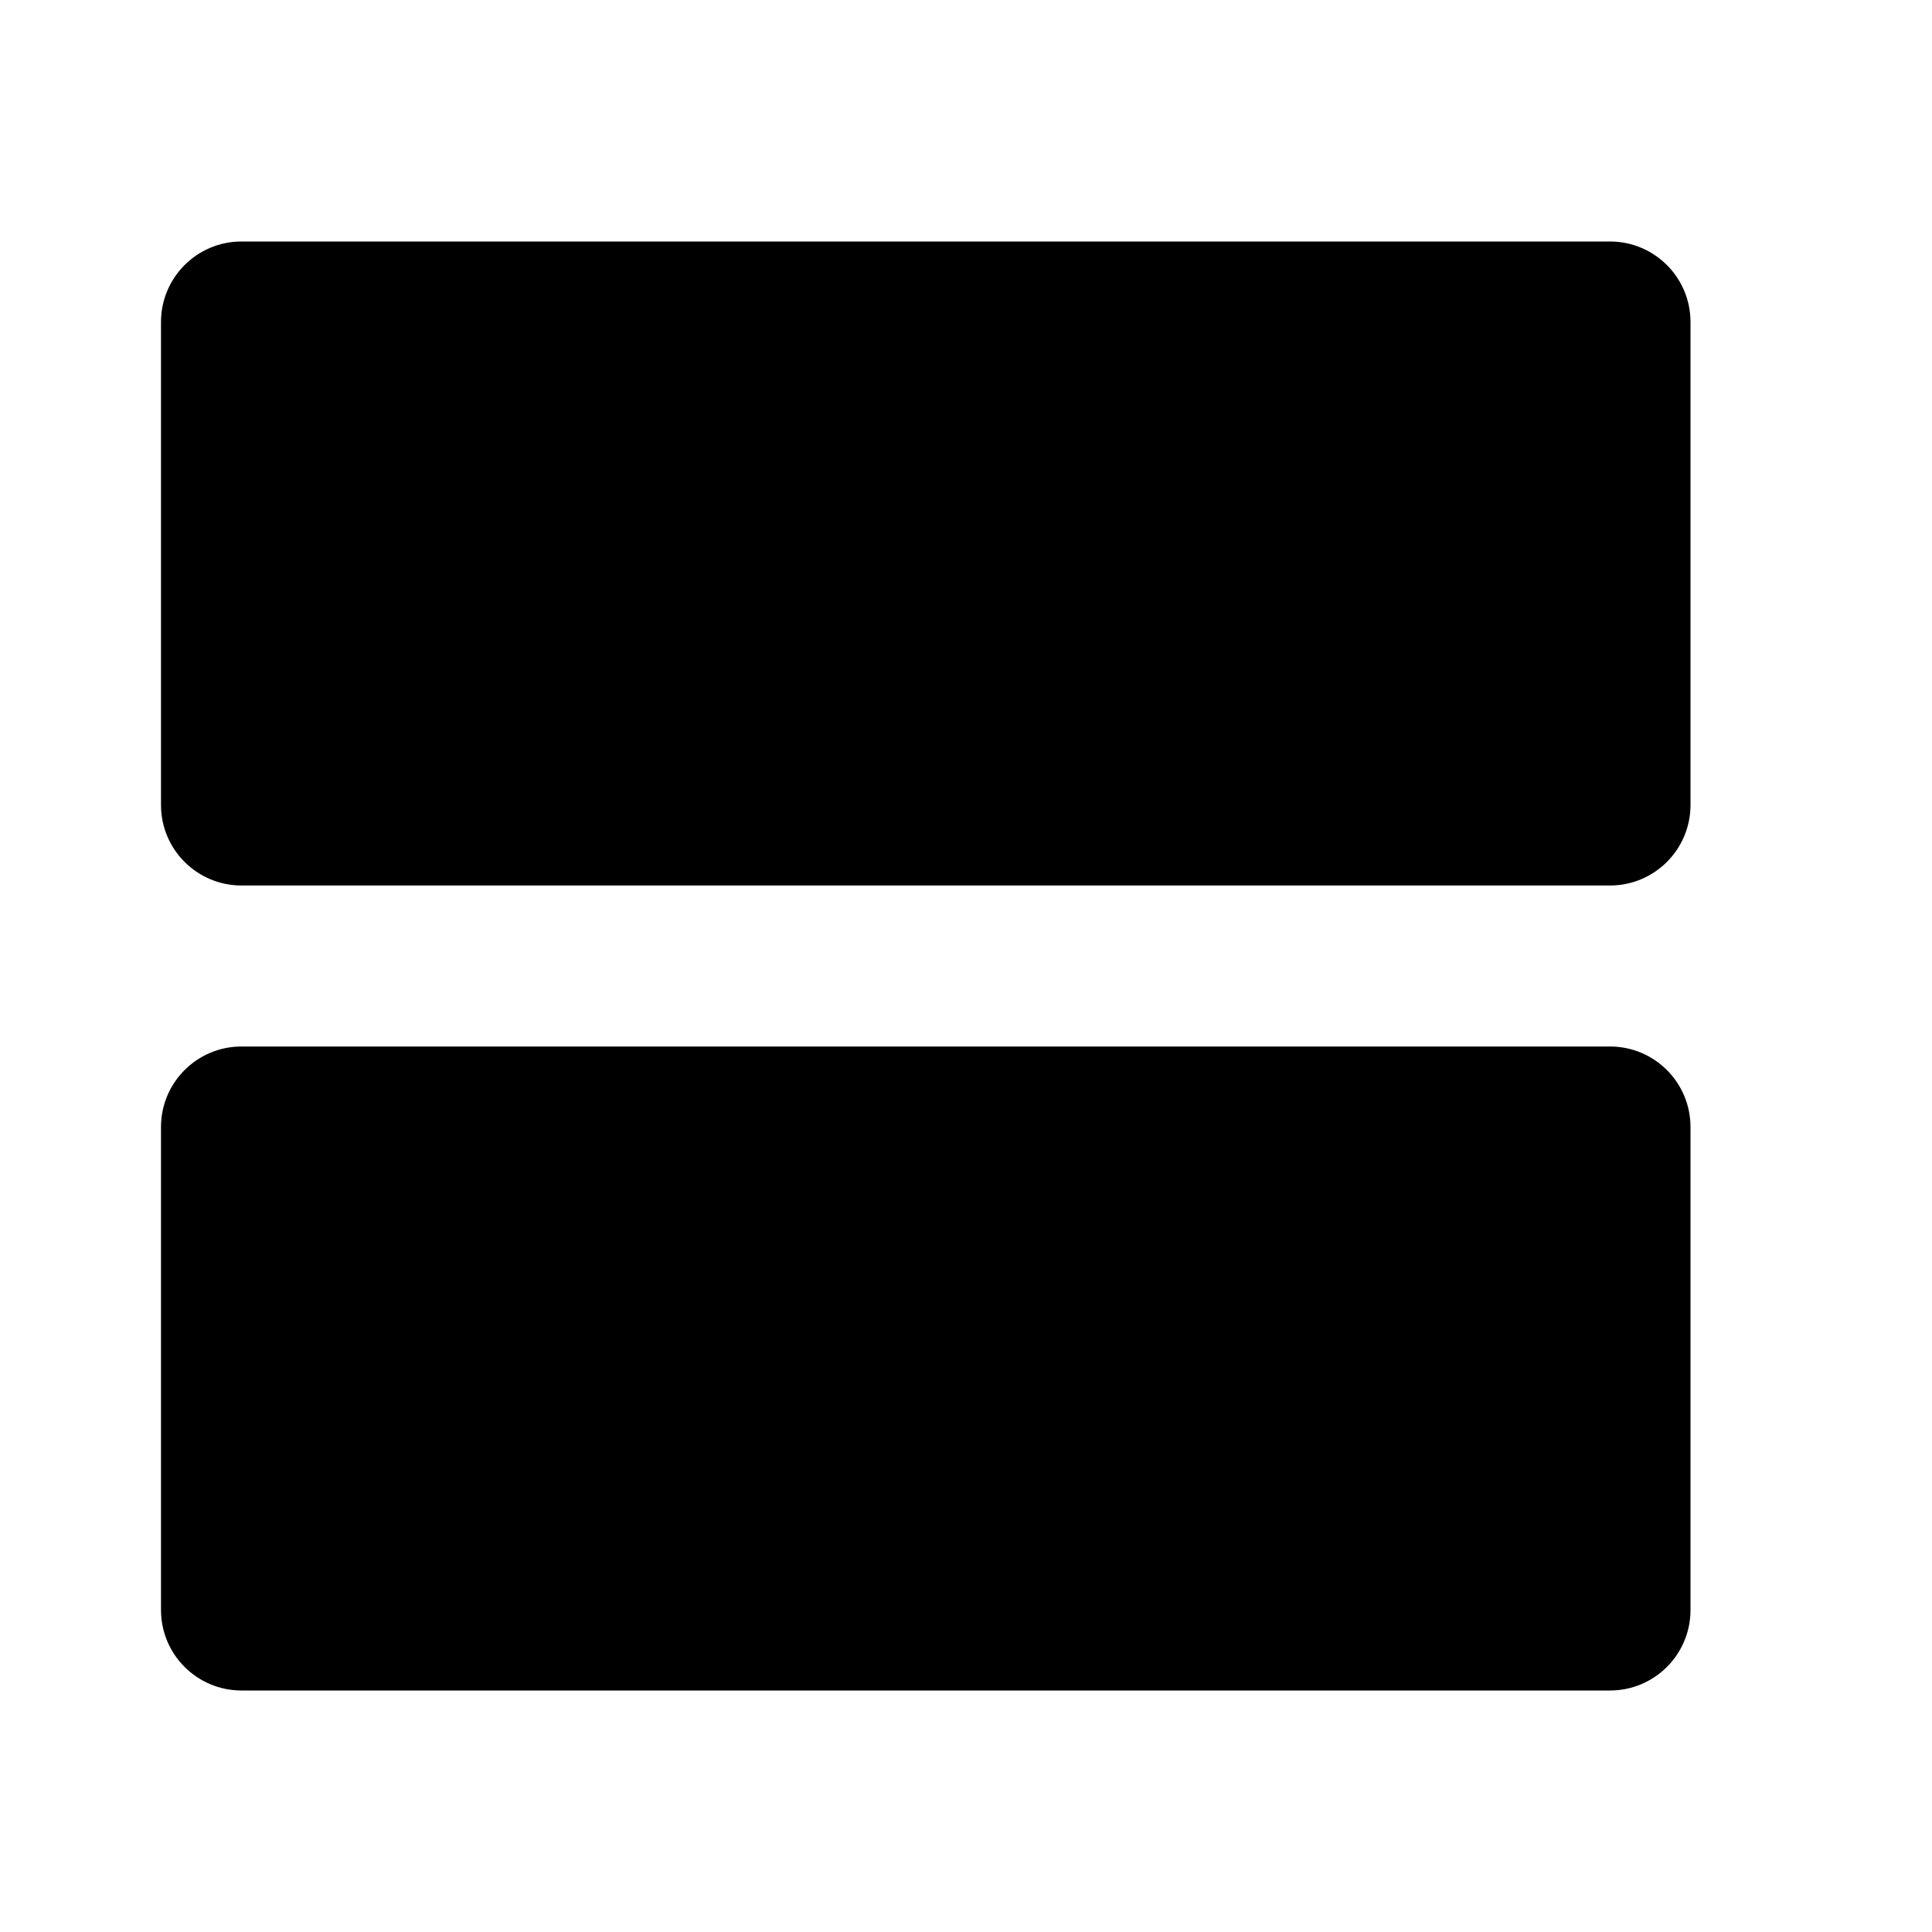
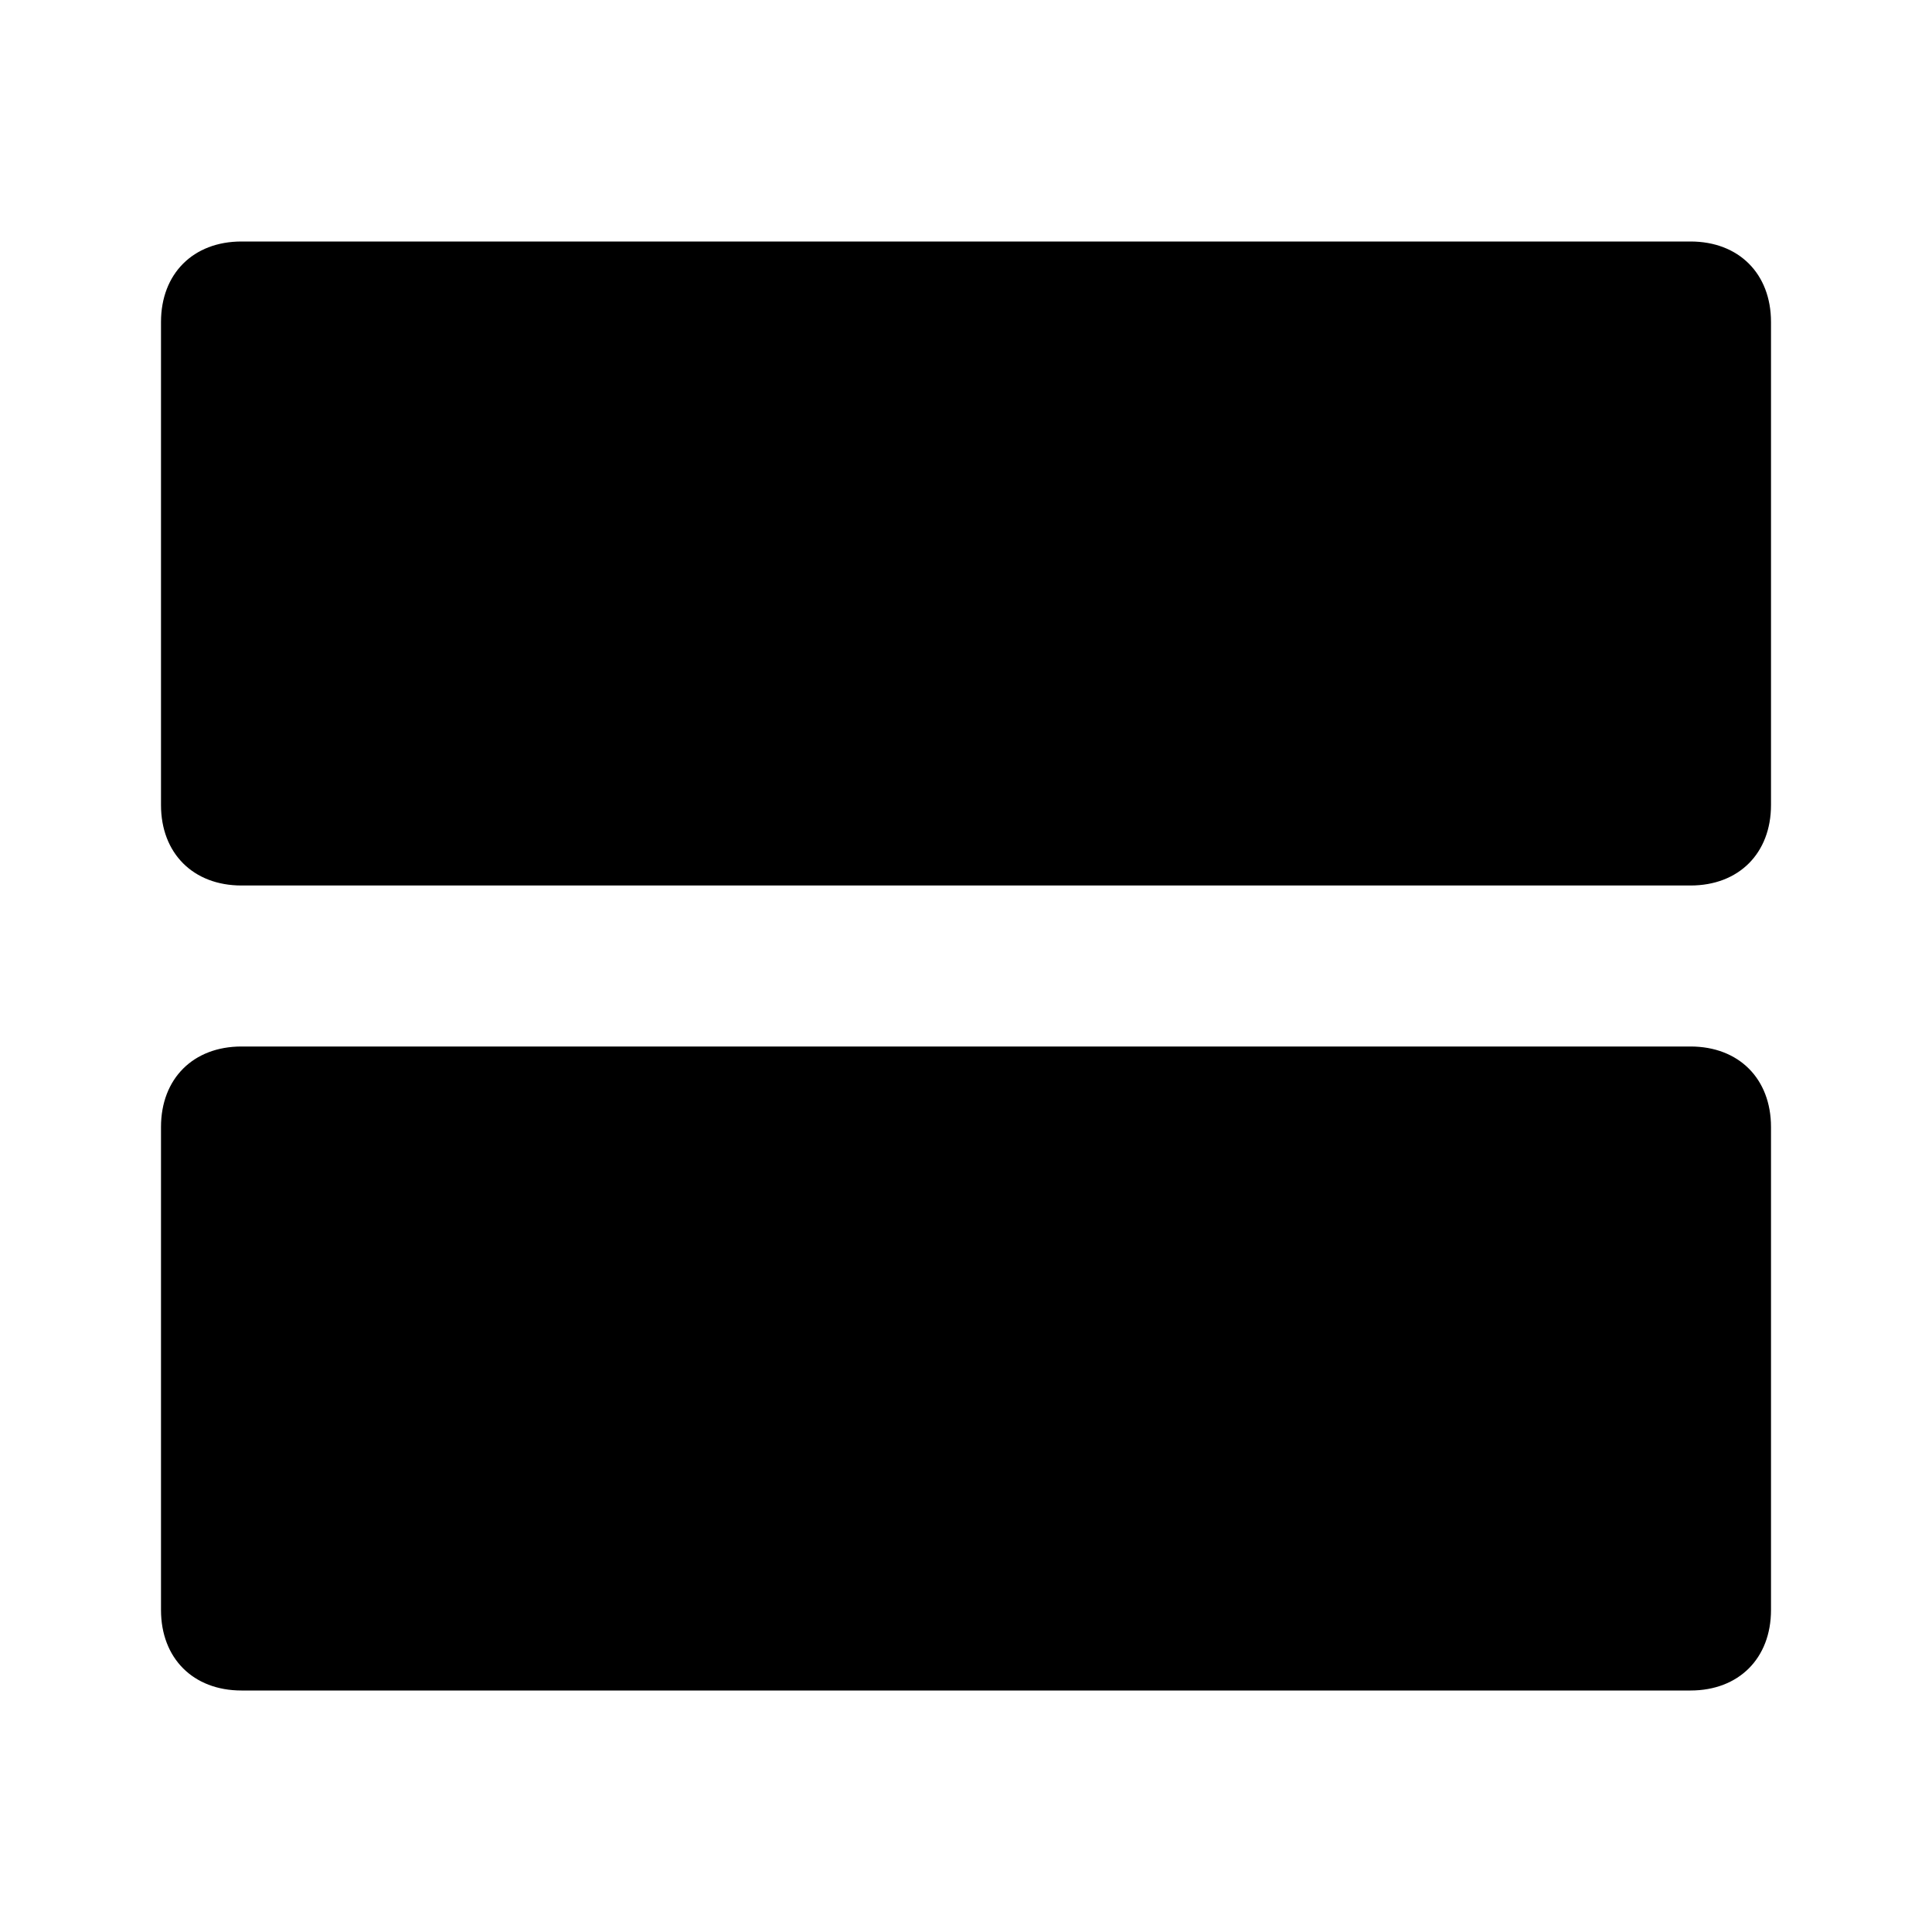
<svg xmlns="http://www.w3.org/2000/svg" version="1.1" id="mdi-view-agenda" width="24" height="24" viewBox="0 0 24 24">
-   <path d="M20,3H3A1,1 0 0,0 2,4V10A1,1 0 0,0 3,11H20A1,1 0 0,0 21,10V4A1,1 0 0,0 20,3M20,13H3A1,1 0 0,0 2,14V20A1,1 0 0,0 3,21H20A1,1 0 0,0 21,20V14A1,1 0 0,0 20,13Z" />
+   <path d="M21 3H3C2.4 3 2 3.4 2 4V10C2 10.6 2.4 11 3 11H21C21.6 11 22 10.6 22 10V4C22 3.4 21.6 3 21 3M21 13H3C2.4 13 2 13.4 2 14V20C2 20.6 2.4 21 3 21H21C21.6 21 22 20.6 22 20V14C22 13.4 21.6 13 21 13Z" />
</svg>
